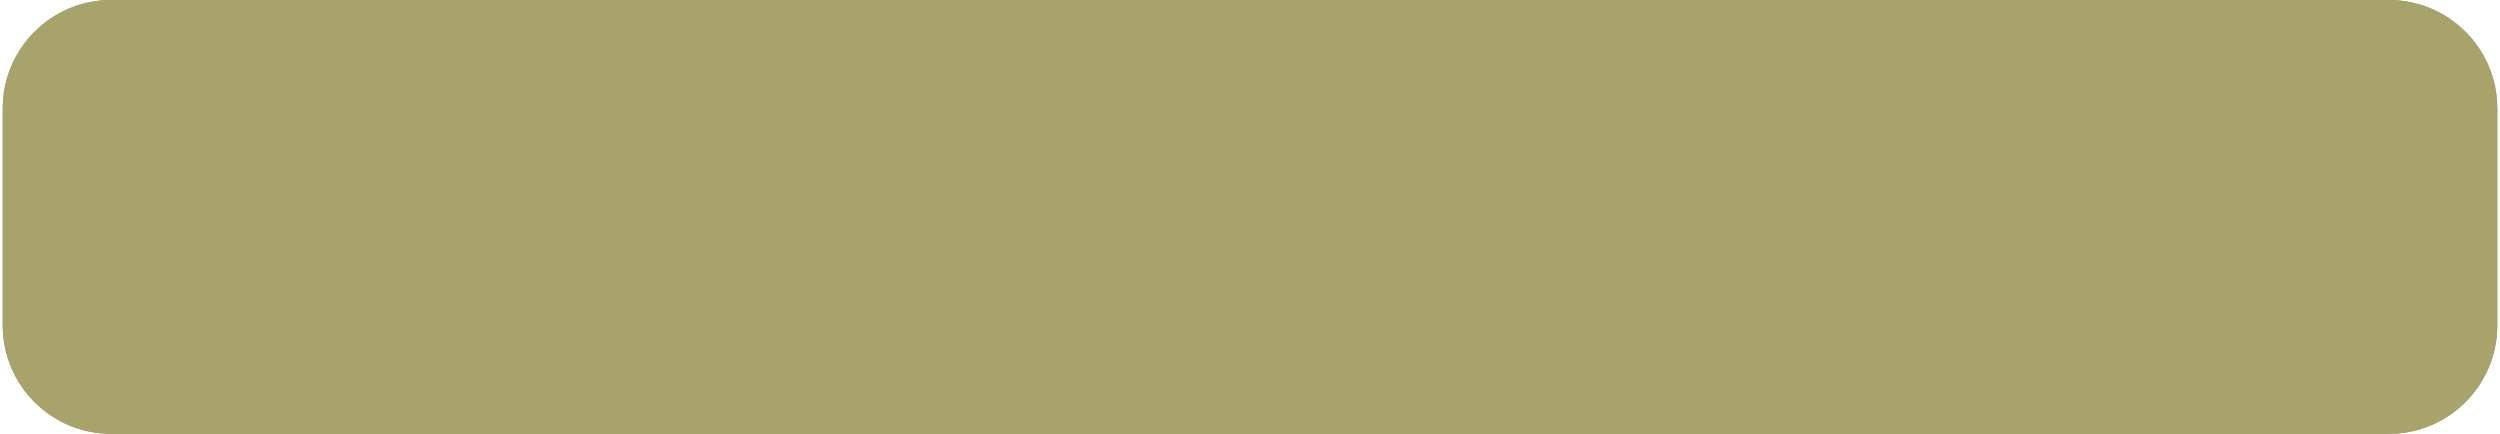
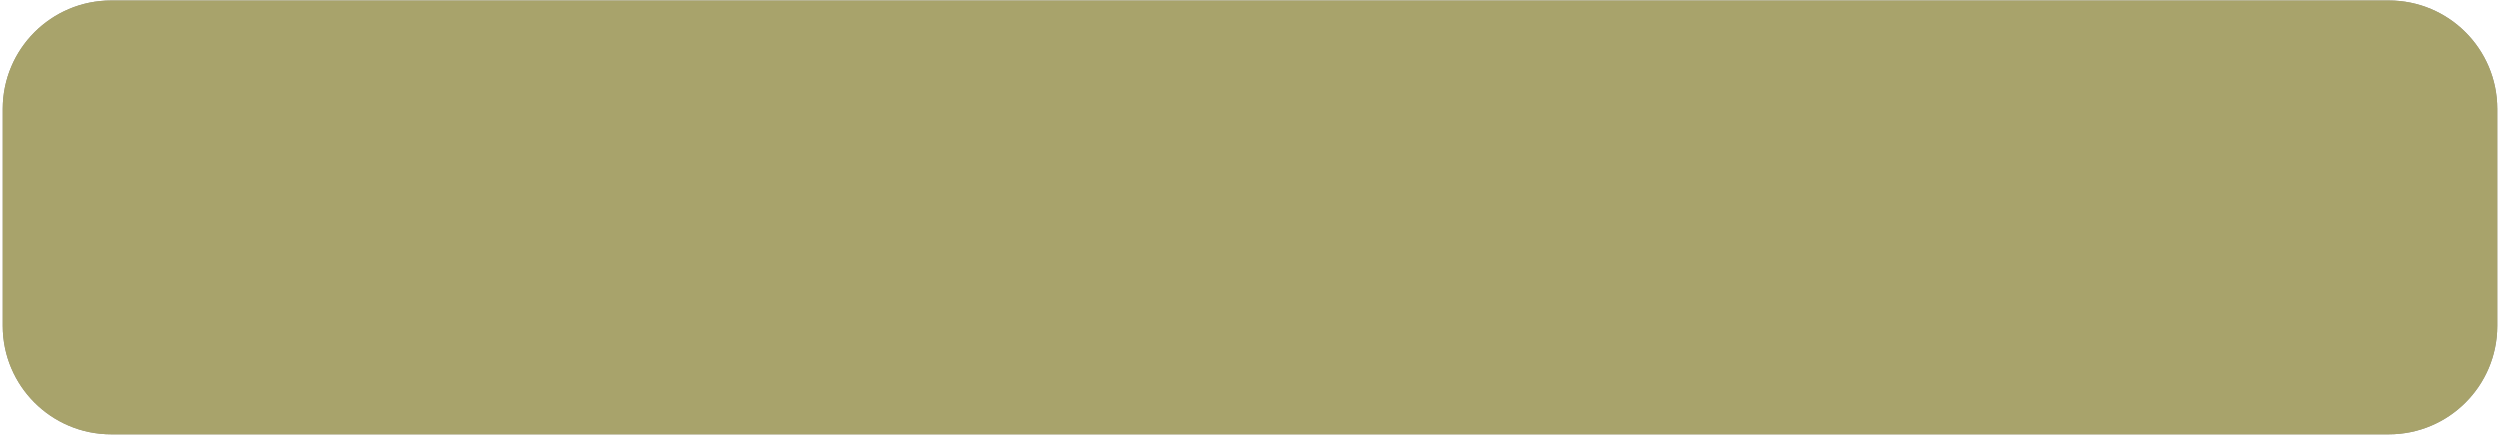
- <svg xmlns="http://www.w3.org/2000/svg" width="461" height="80" viewBox="0 0 461 80" fill="none">
+ <svg xmlns="http://www.w3.org/2000/svg" width="460" height="80" viewBox="0 0 461 80" fill="none">
  <rect x="0.5" width="460" height="80" rx="20" fill="#4B4734" />
  <rect x="0.5" width="460" height="80" rx="20" fill="#E6E18F" fill-opacity="0.6" />
</svg>
